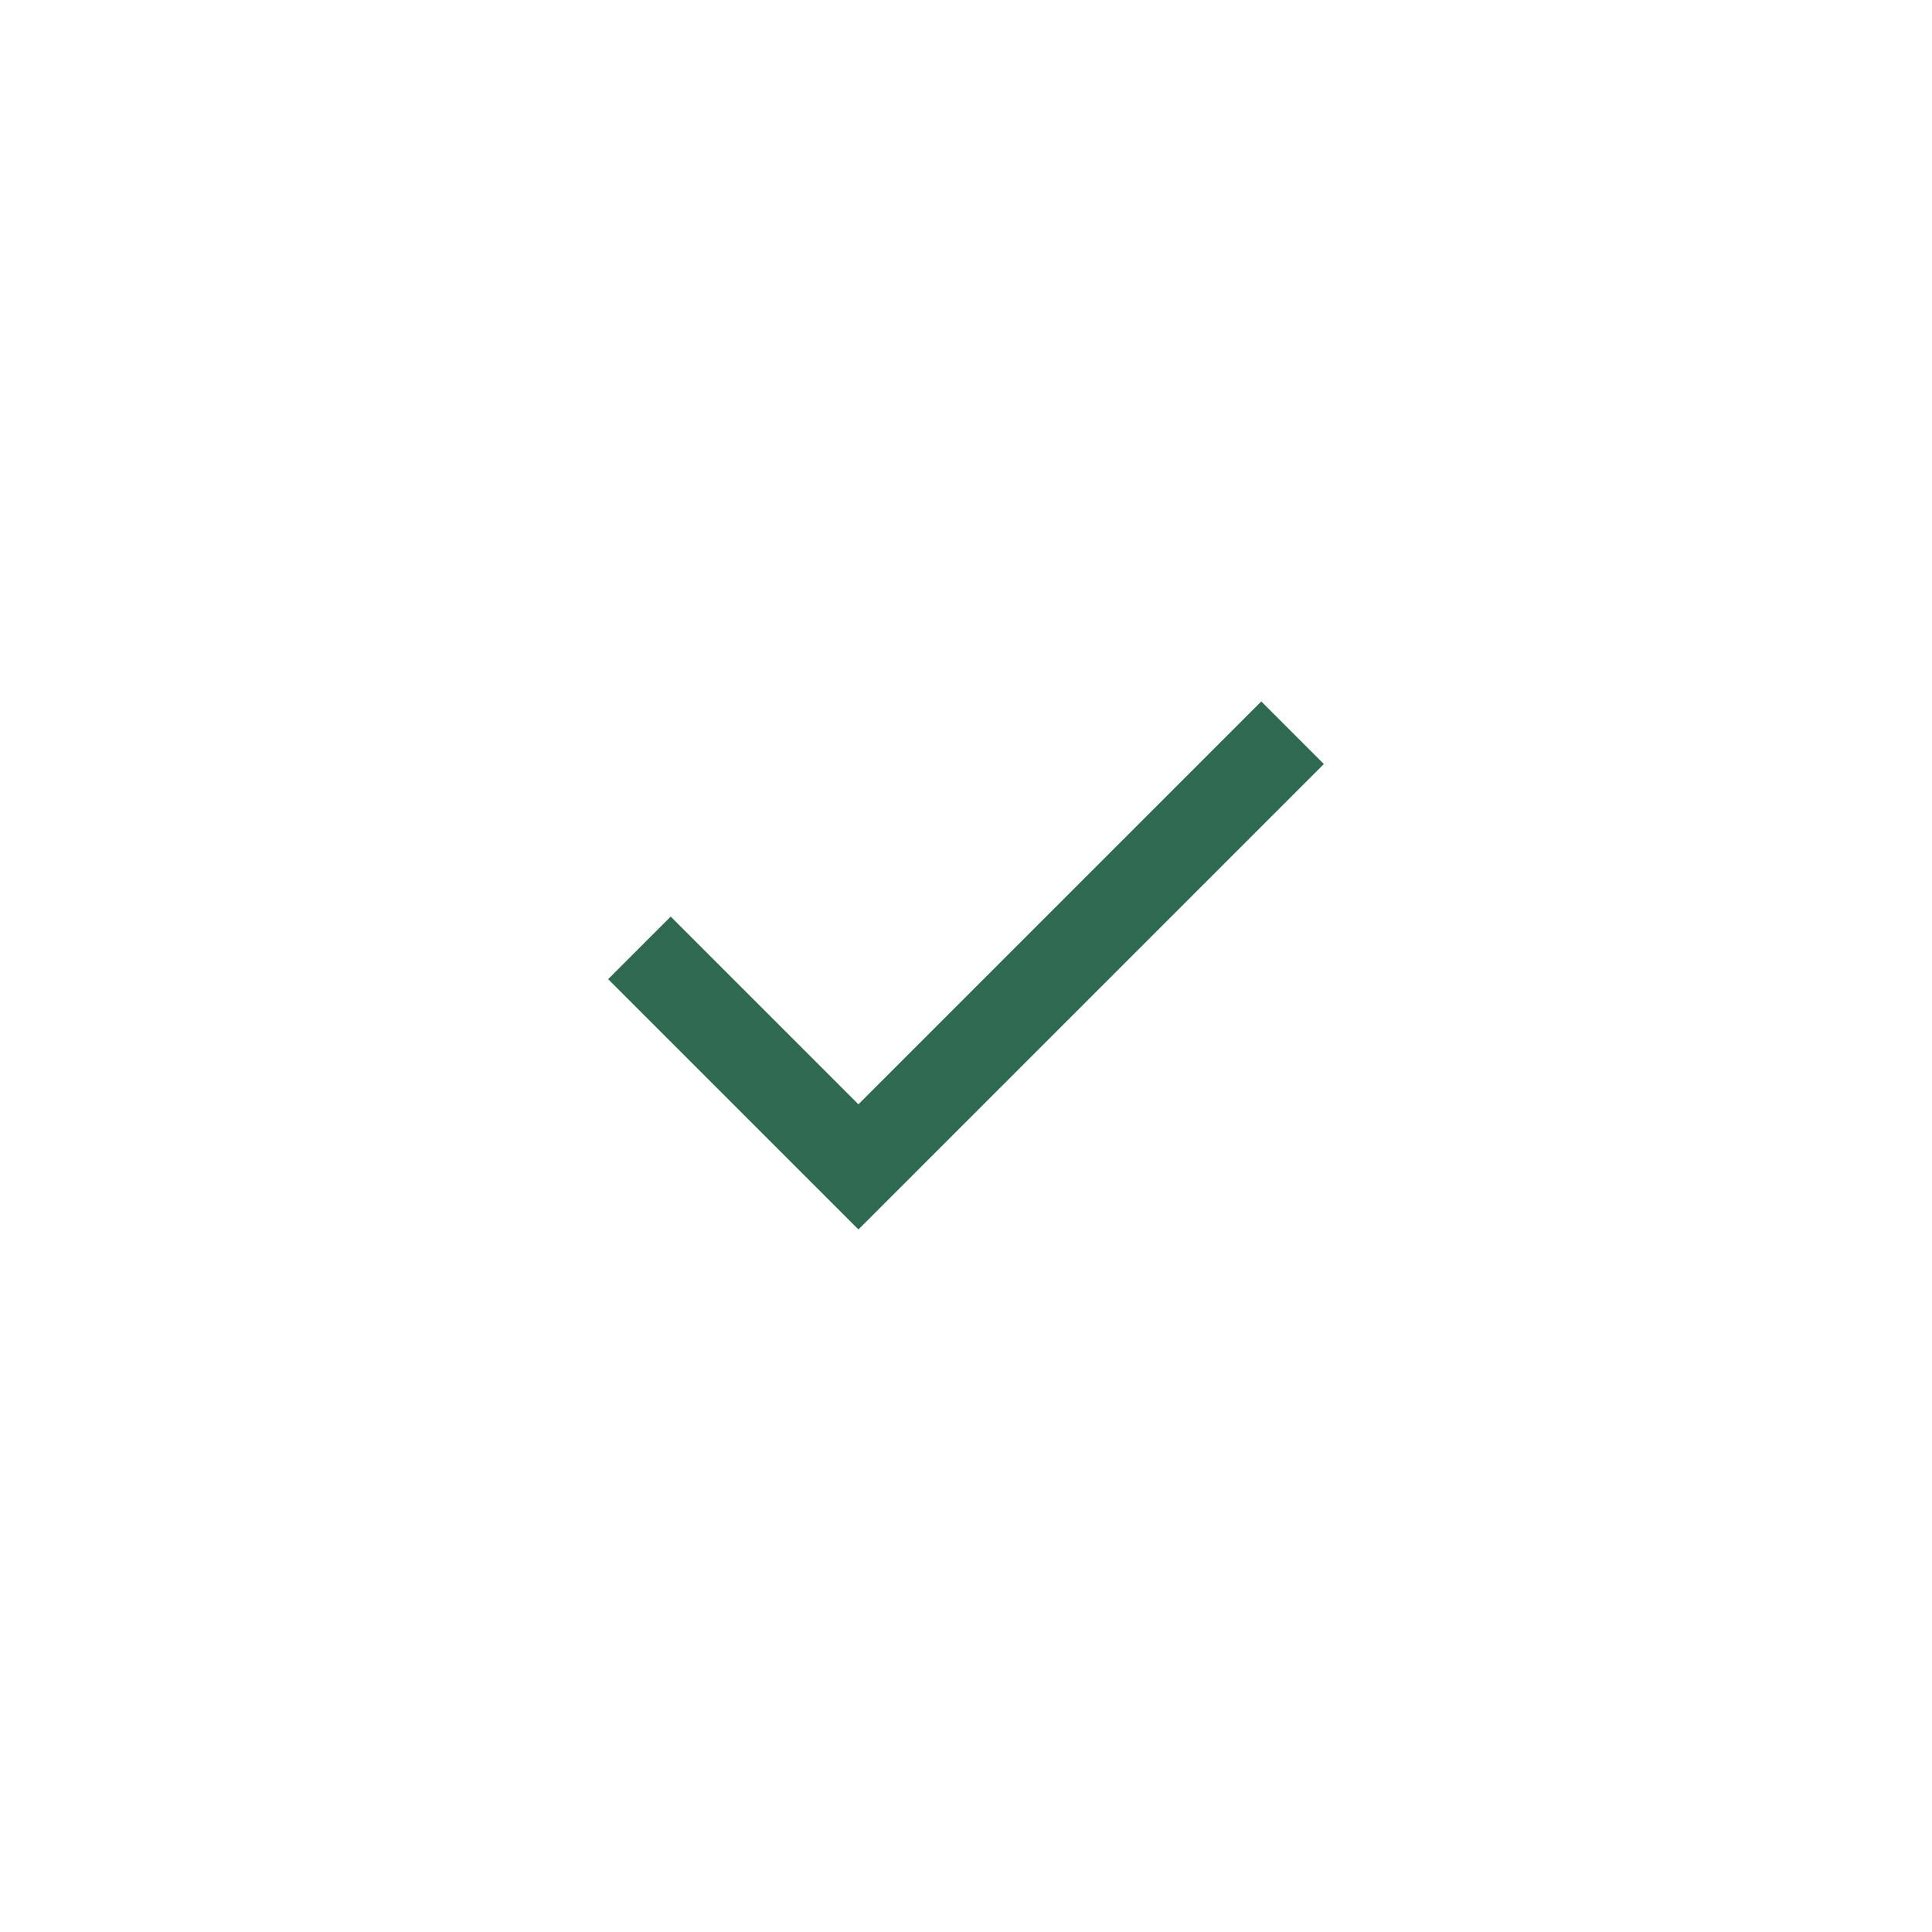
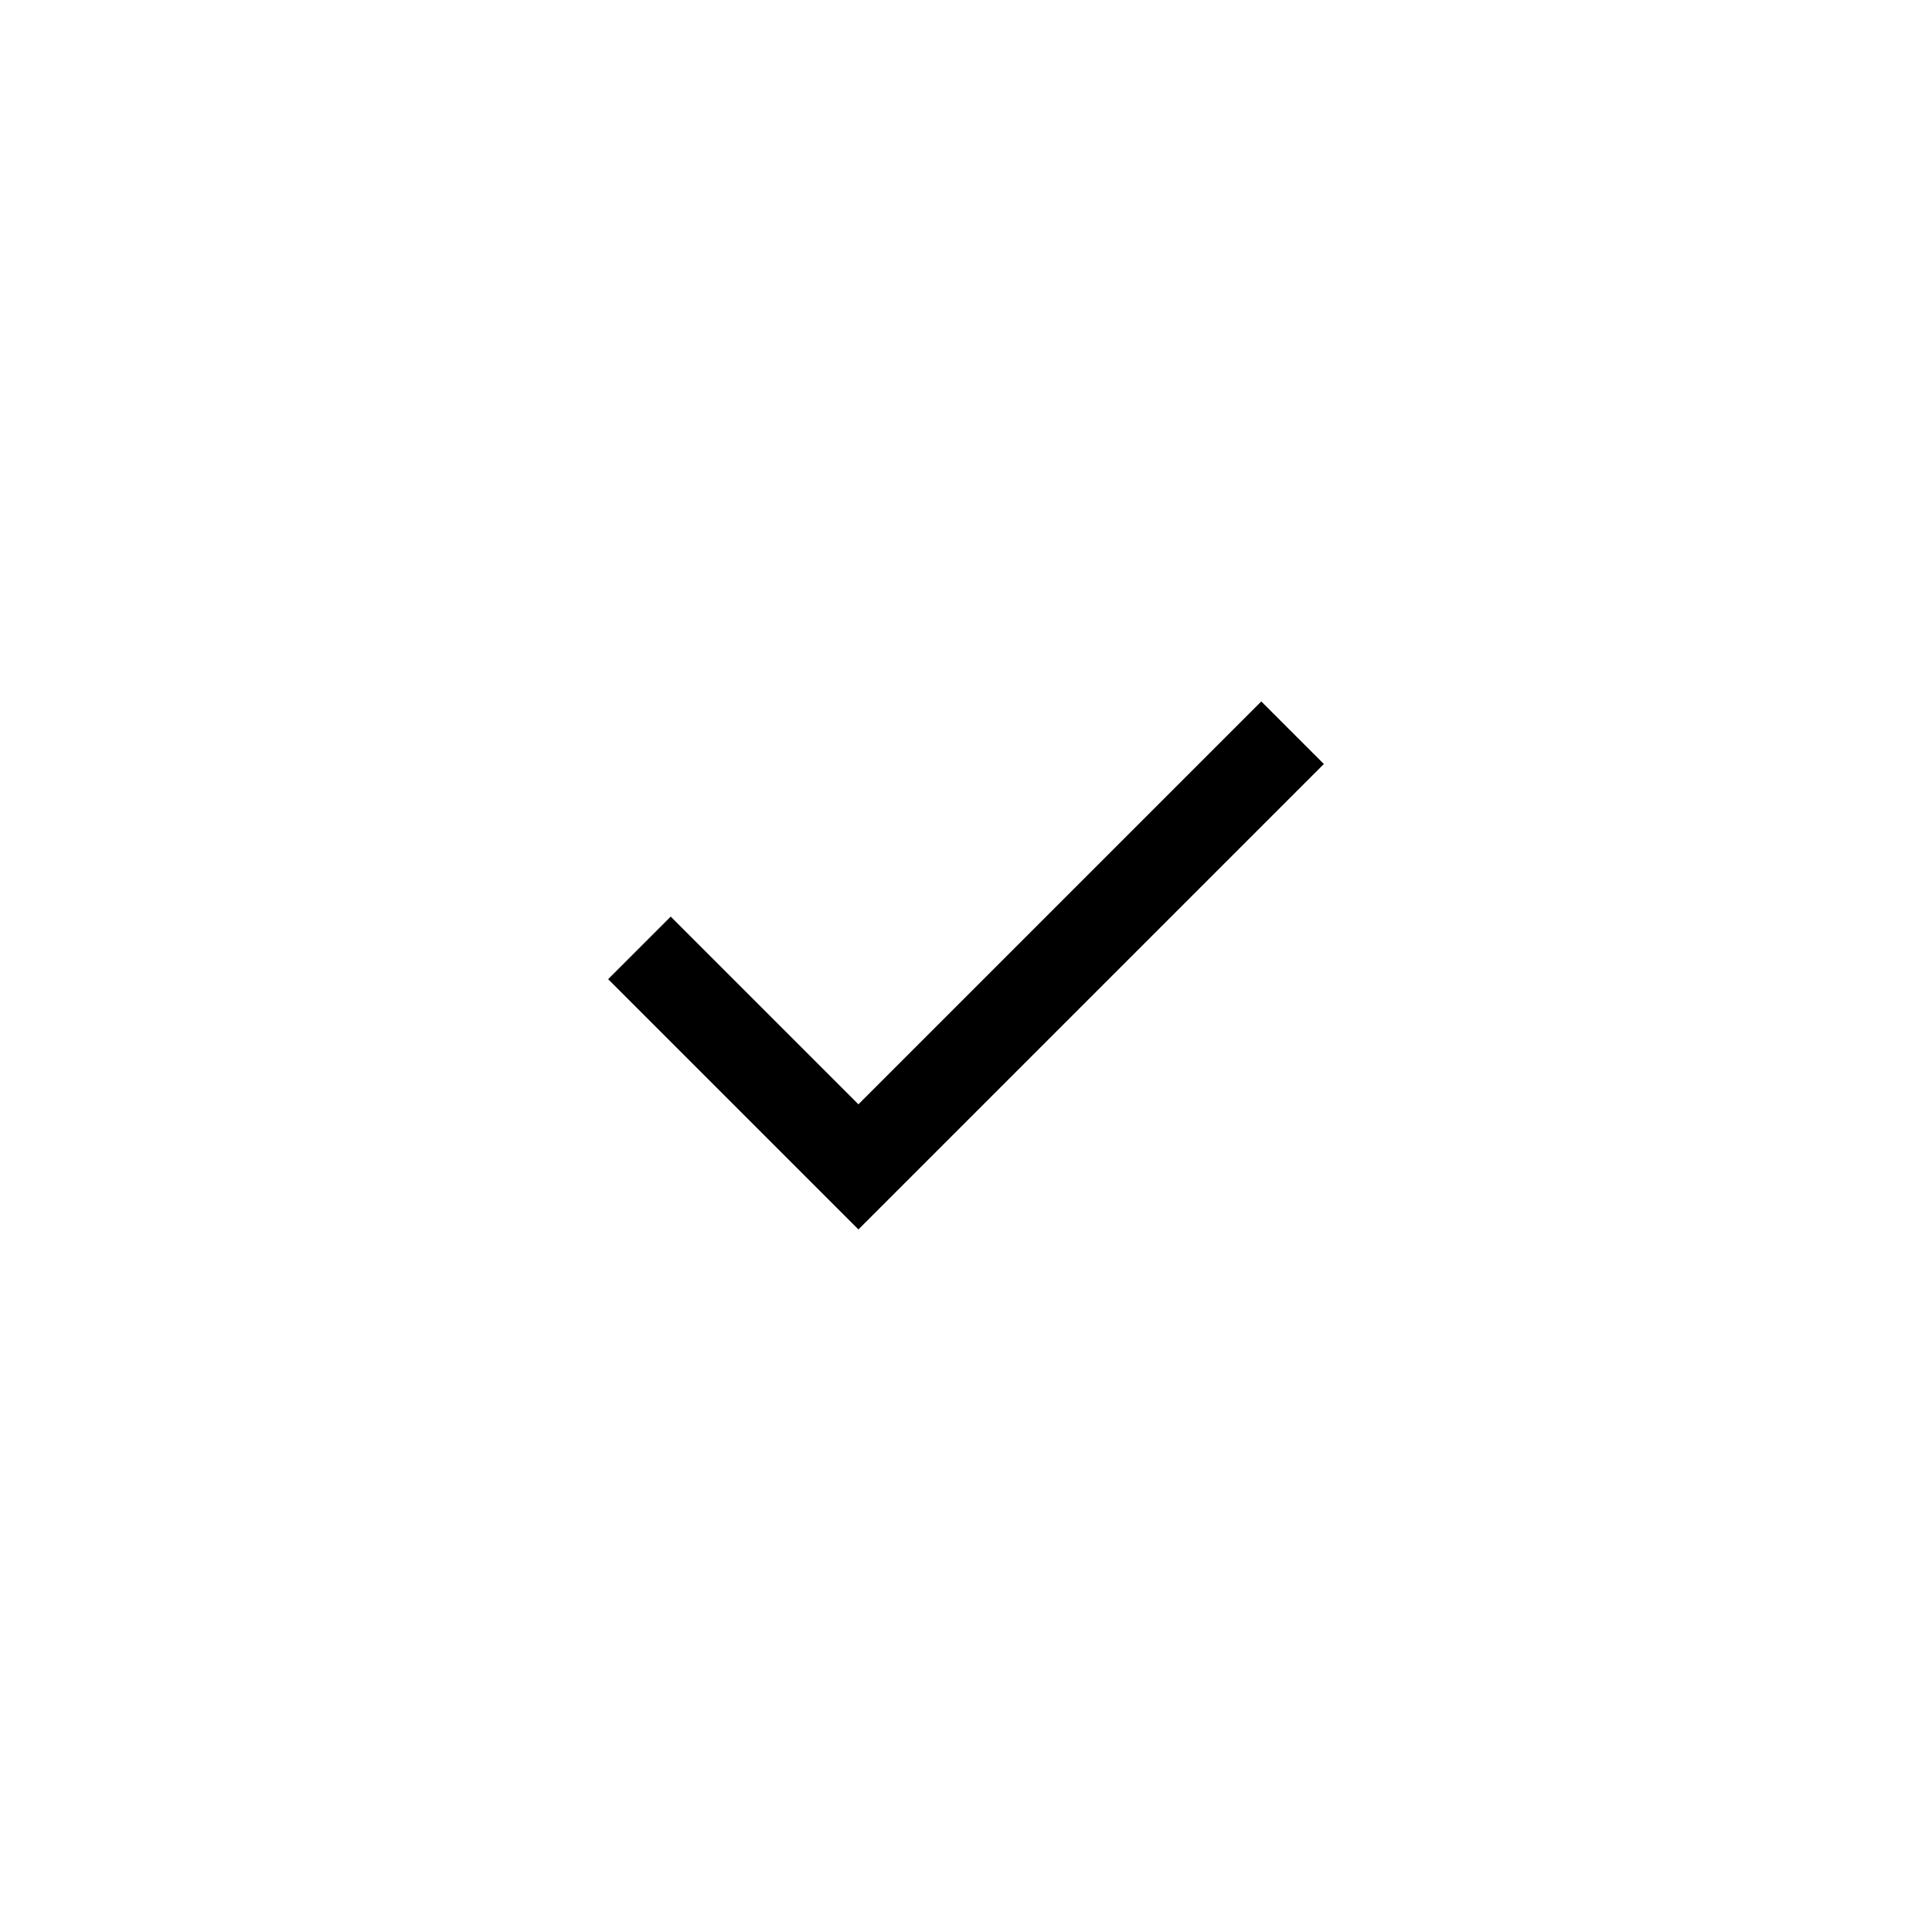
<svg xmlns="http://www.w3.org/2000/svg" width="44" height="44" viewBox="0 0 44 44" fill="none">
-   <path d="M19.55 28L13.85 22.3L15.275 20.875L19.55 25.15L28.725 15.975L30.15 17.4L19.55 28Z" fill="#2D6A4F" />
+   <path d="M19.55 28L13.85 22.3L15.275 20.875L19.55 25.15L28.725 15.975L30.15 17.4L19.55 28Z" fill="currentColor" />
</svg>
